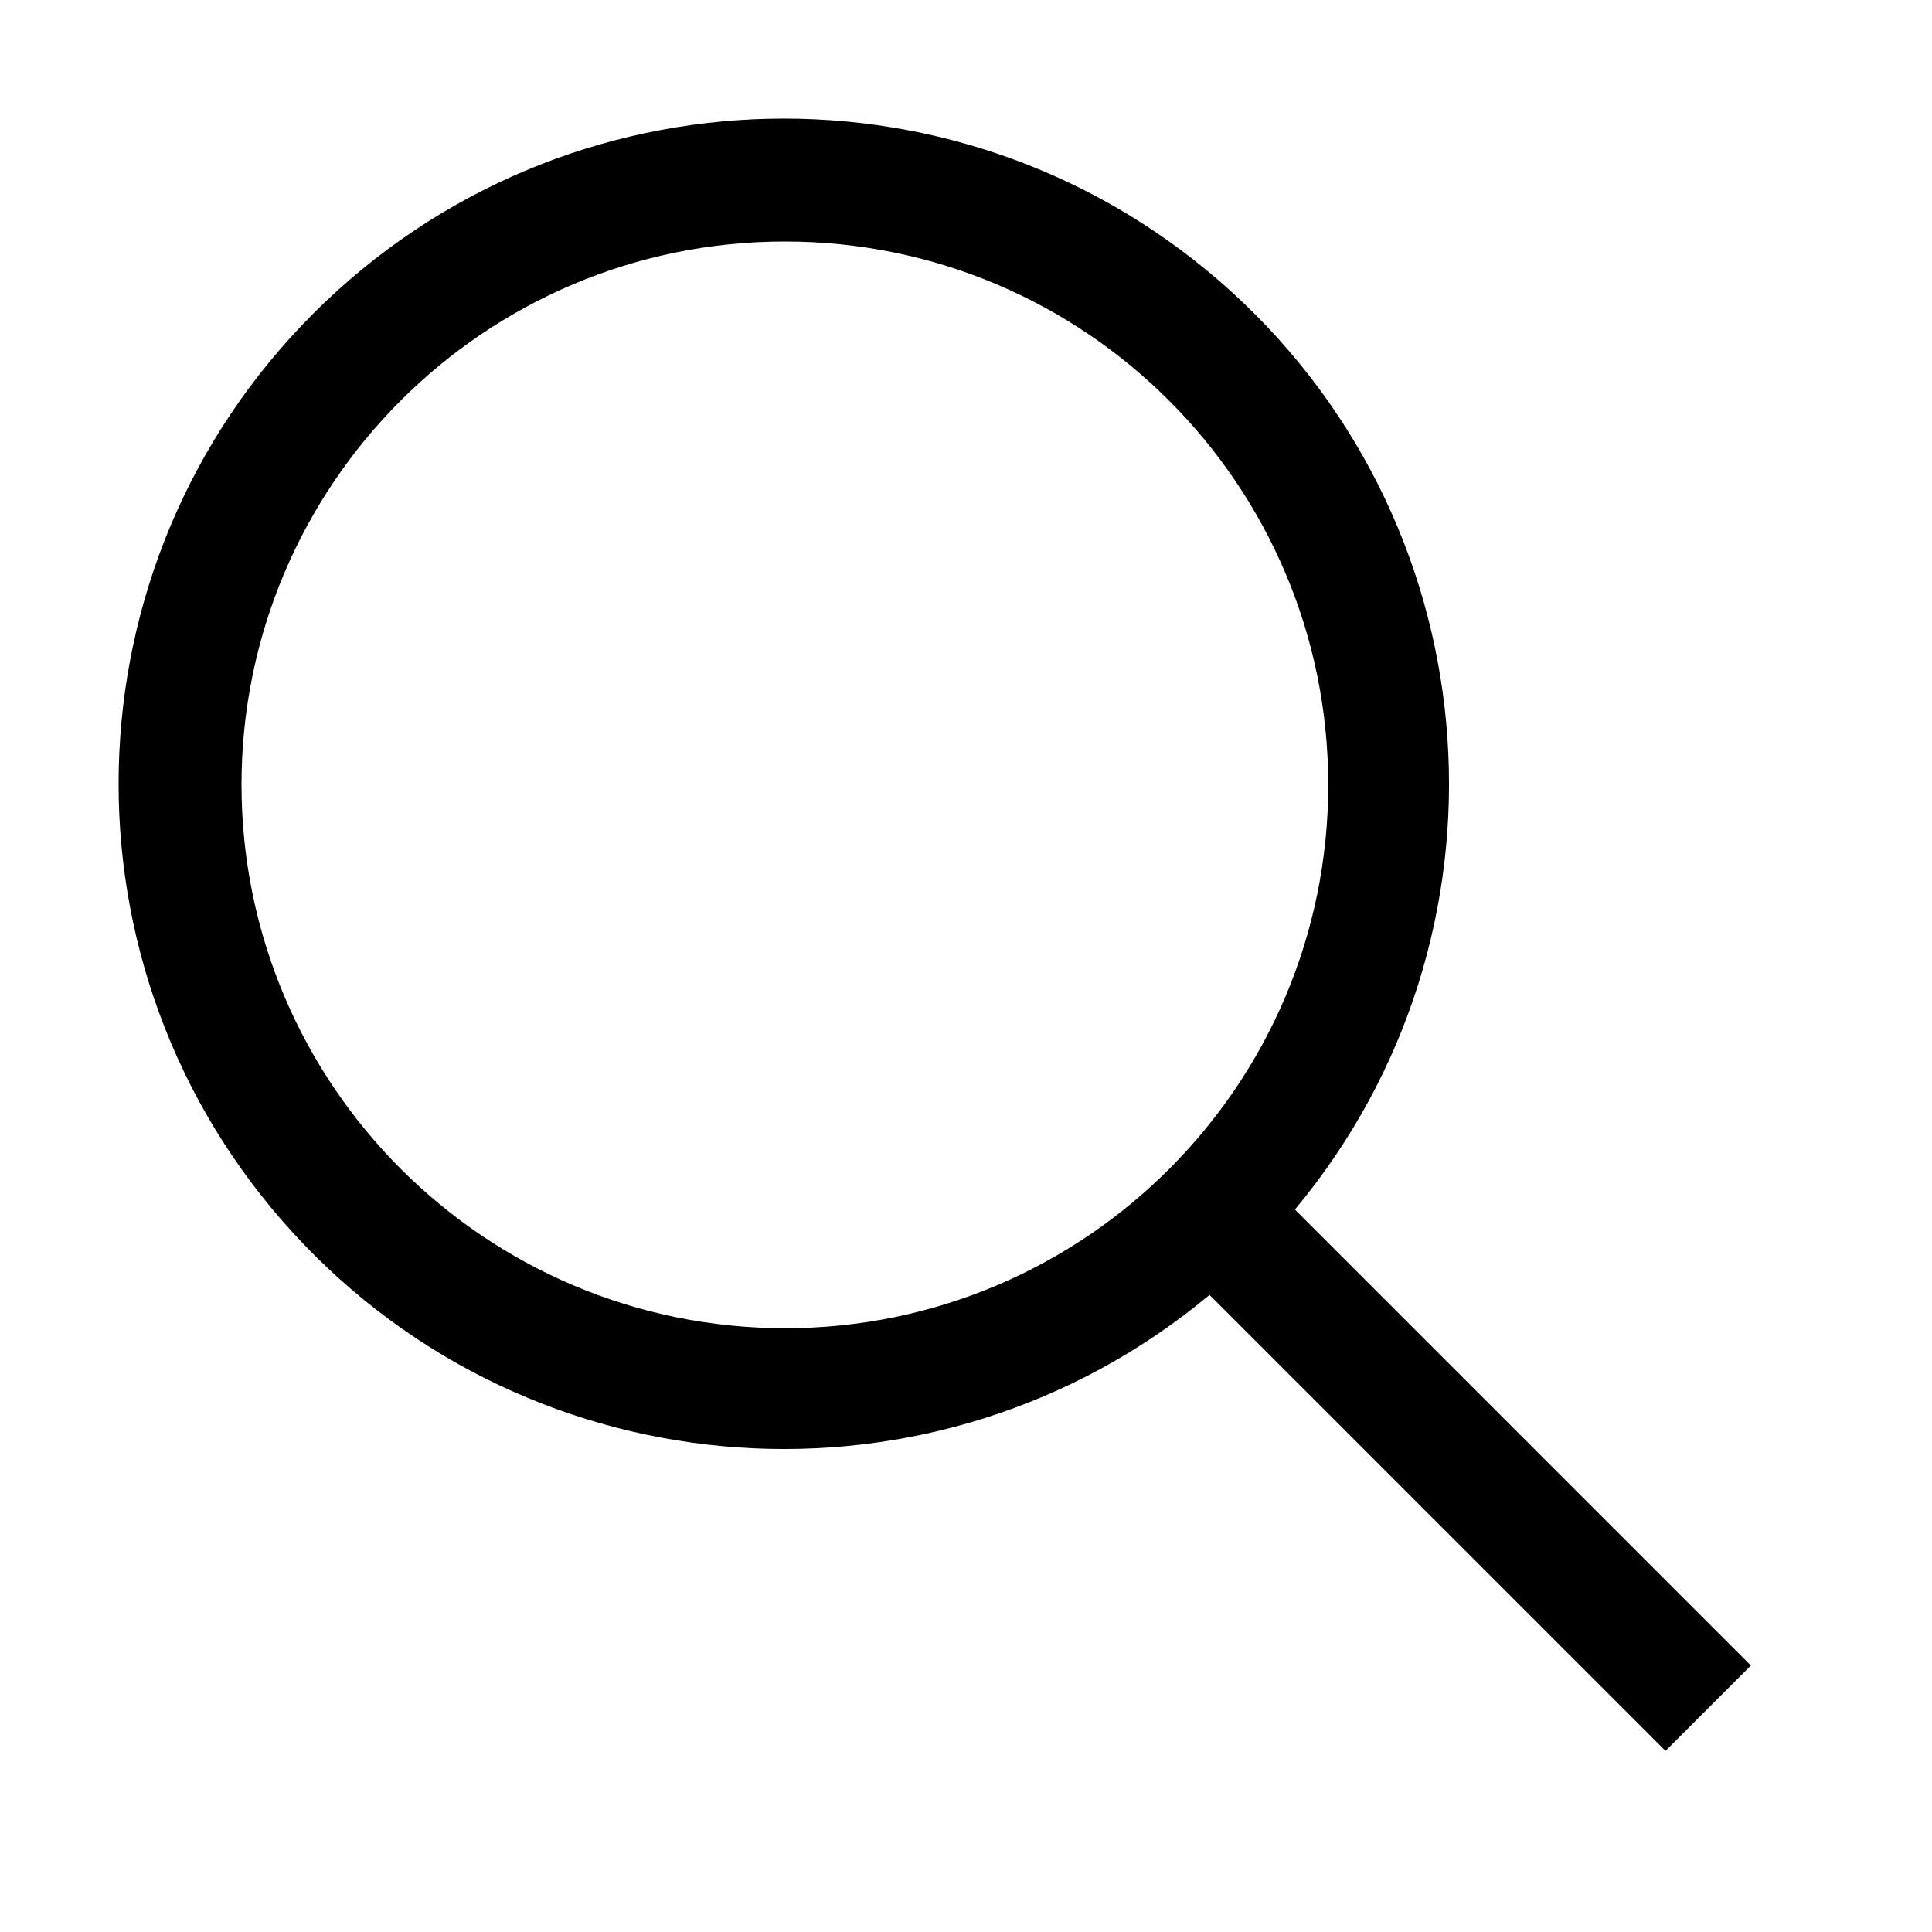
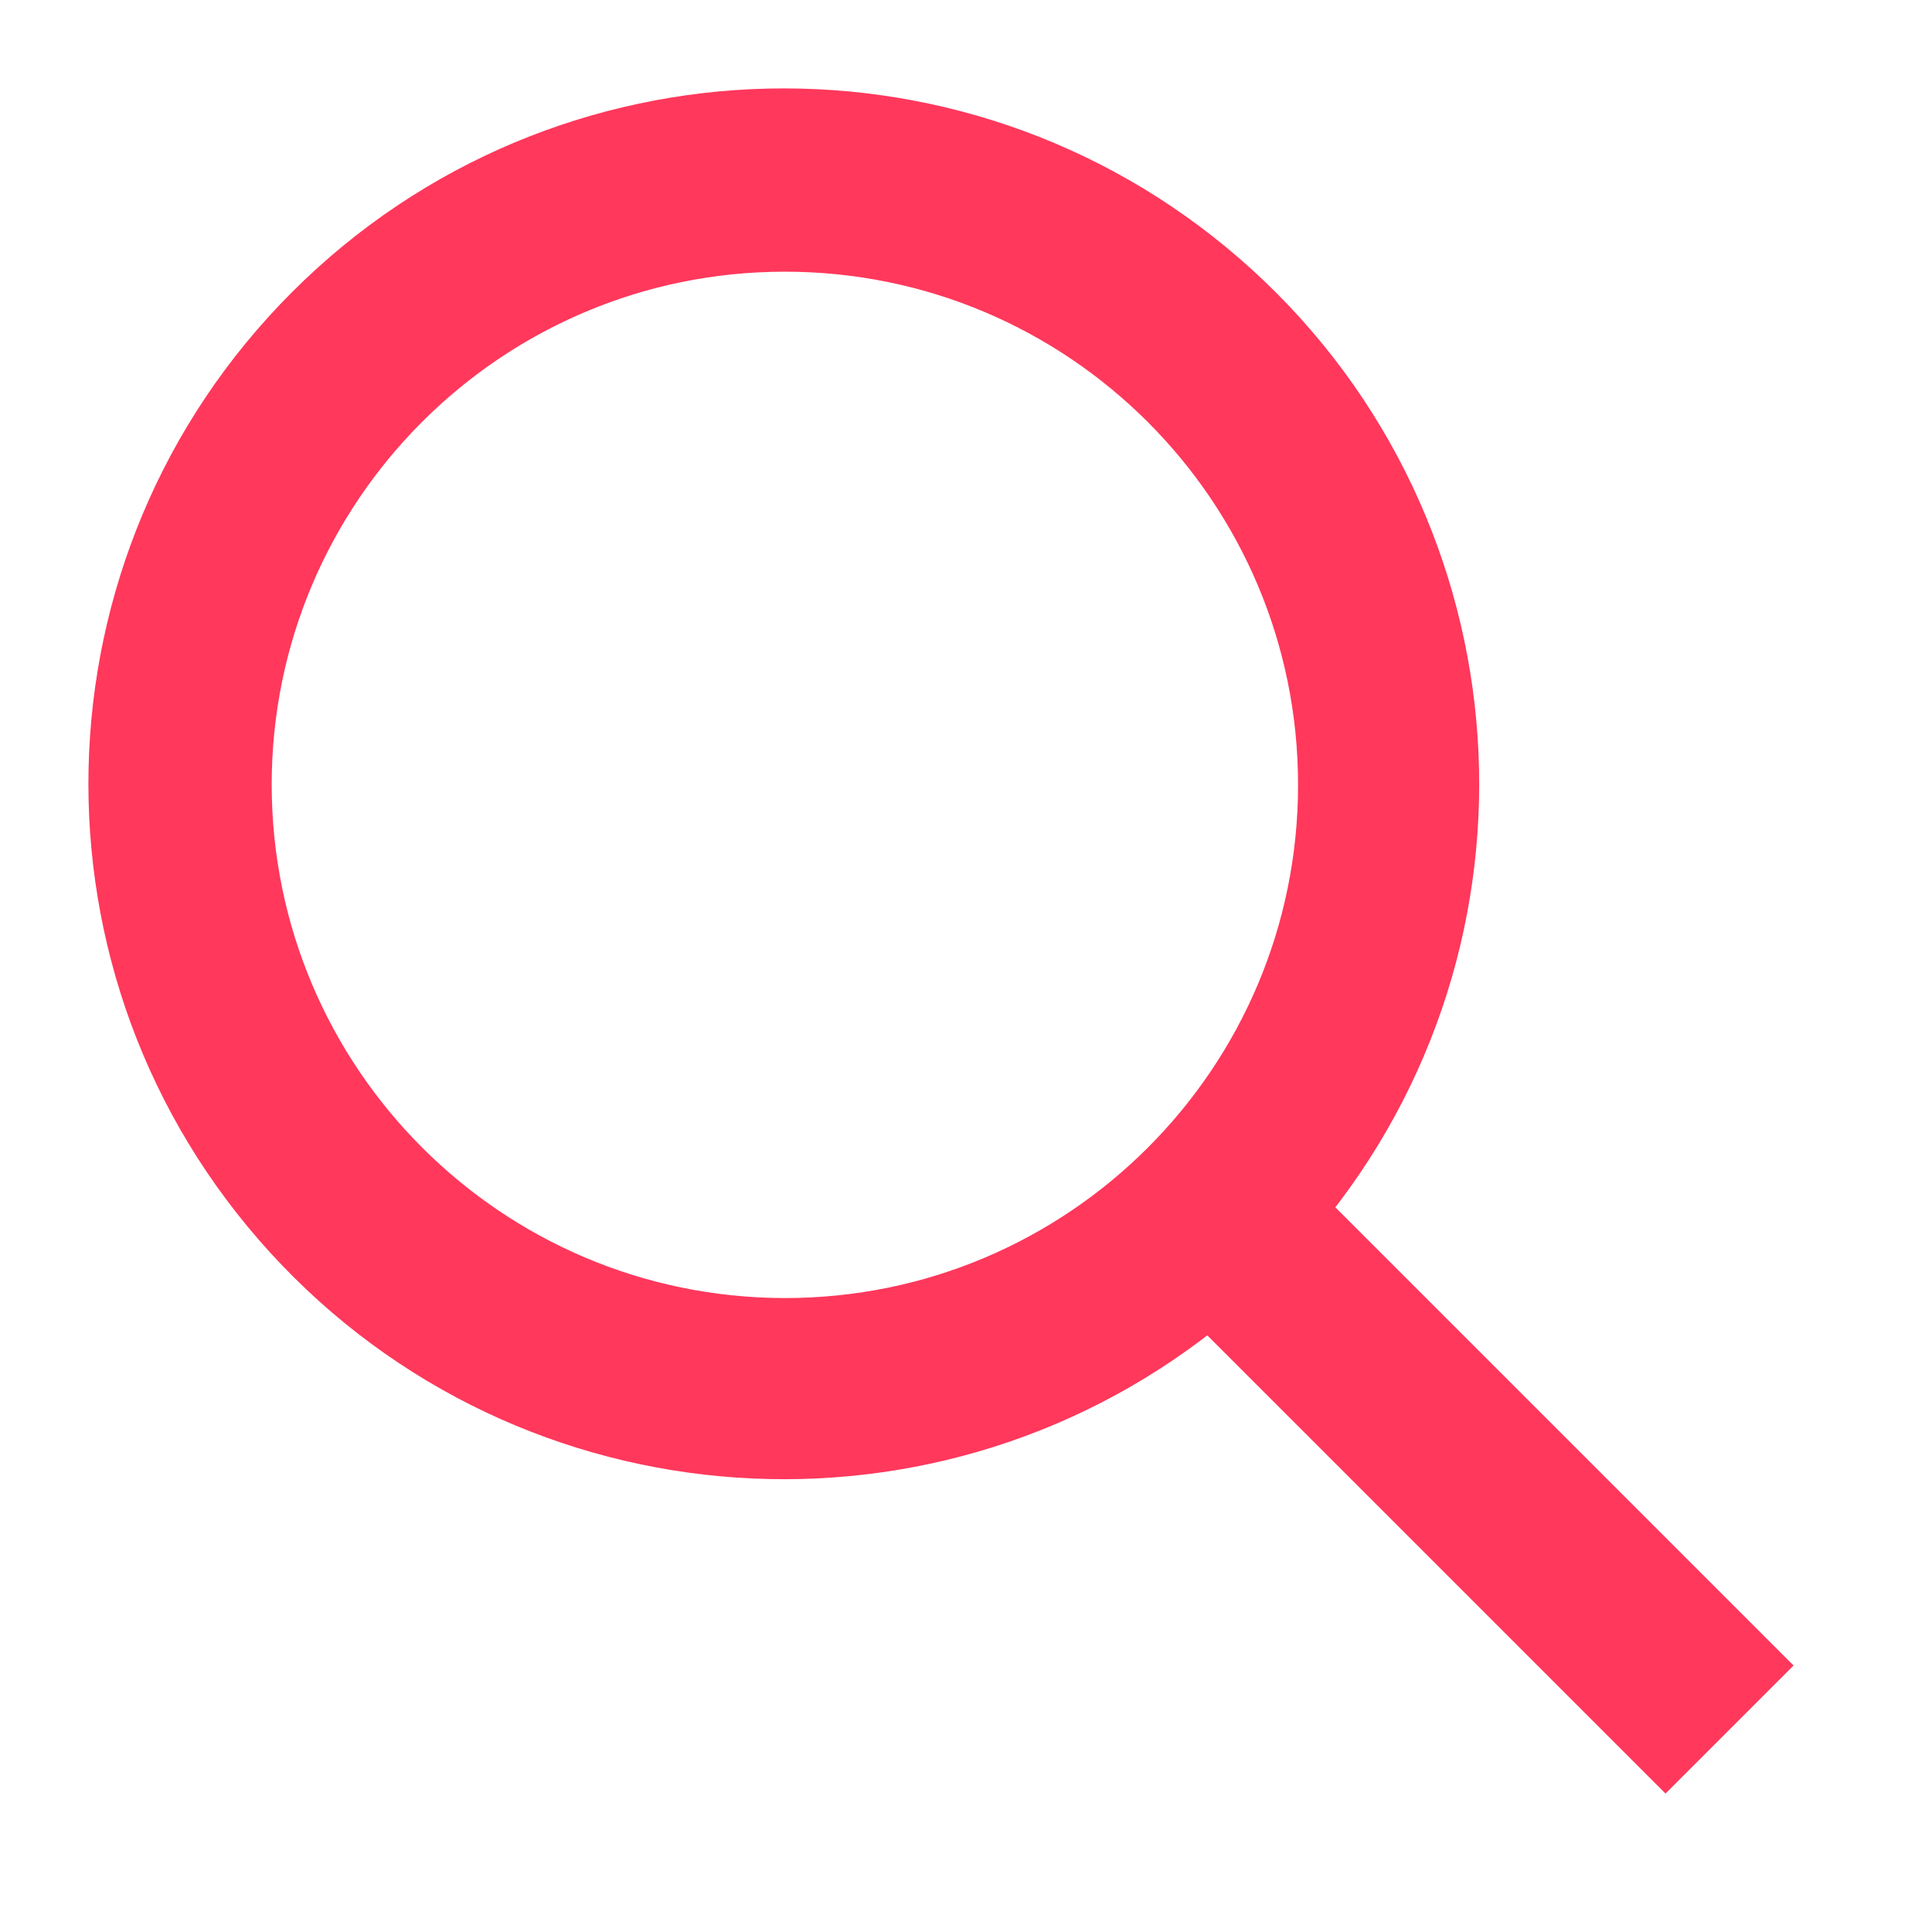
<svg xmlns="http://www.w3.org/2000/svg" id="icon" width="32" height="32" viewBox="0 0 32 32">
  <defs>
    <style>
      .cls-1 {
        fill: none;
      }
    </style>
  </defs>
-   <path d="M29,27.586l-7.552-7.552a11.018,11.018,0,1,0-1.414,1.414L27.586,29ZM4,13a9,9,0,1,1,9,9A9.01,9.01,0,0,1,4,13Z" transform="translate(0 0)" />
+   <path stroke="#FF385C" fill="#FF385C" d="M29,27.586l-7.552-7.552a11.018,11.018,0,1,0-1.414,1.414L27.586,29ZM4,13a9,9,0,1,1,9,9A9.01,9.01,0,0,1,4,13Z" transform="translate(0 0)" />
  <rect id="_Transparent_Rectangle_" data-name="&lt;Transparent Rectangle&gt;" class="cls-1" width="32" height="32" />
</svg>
